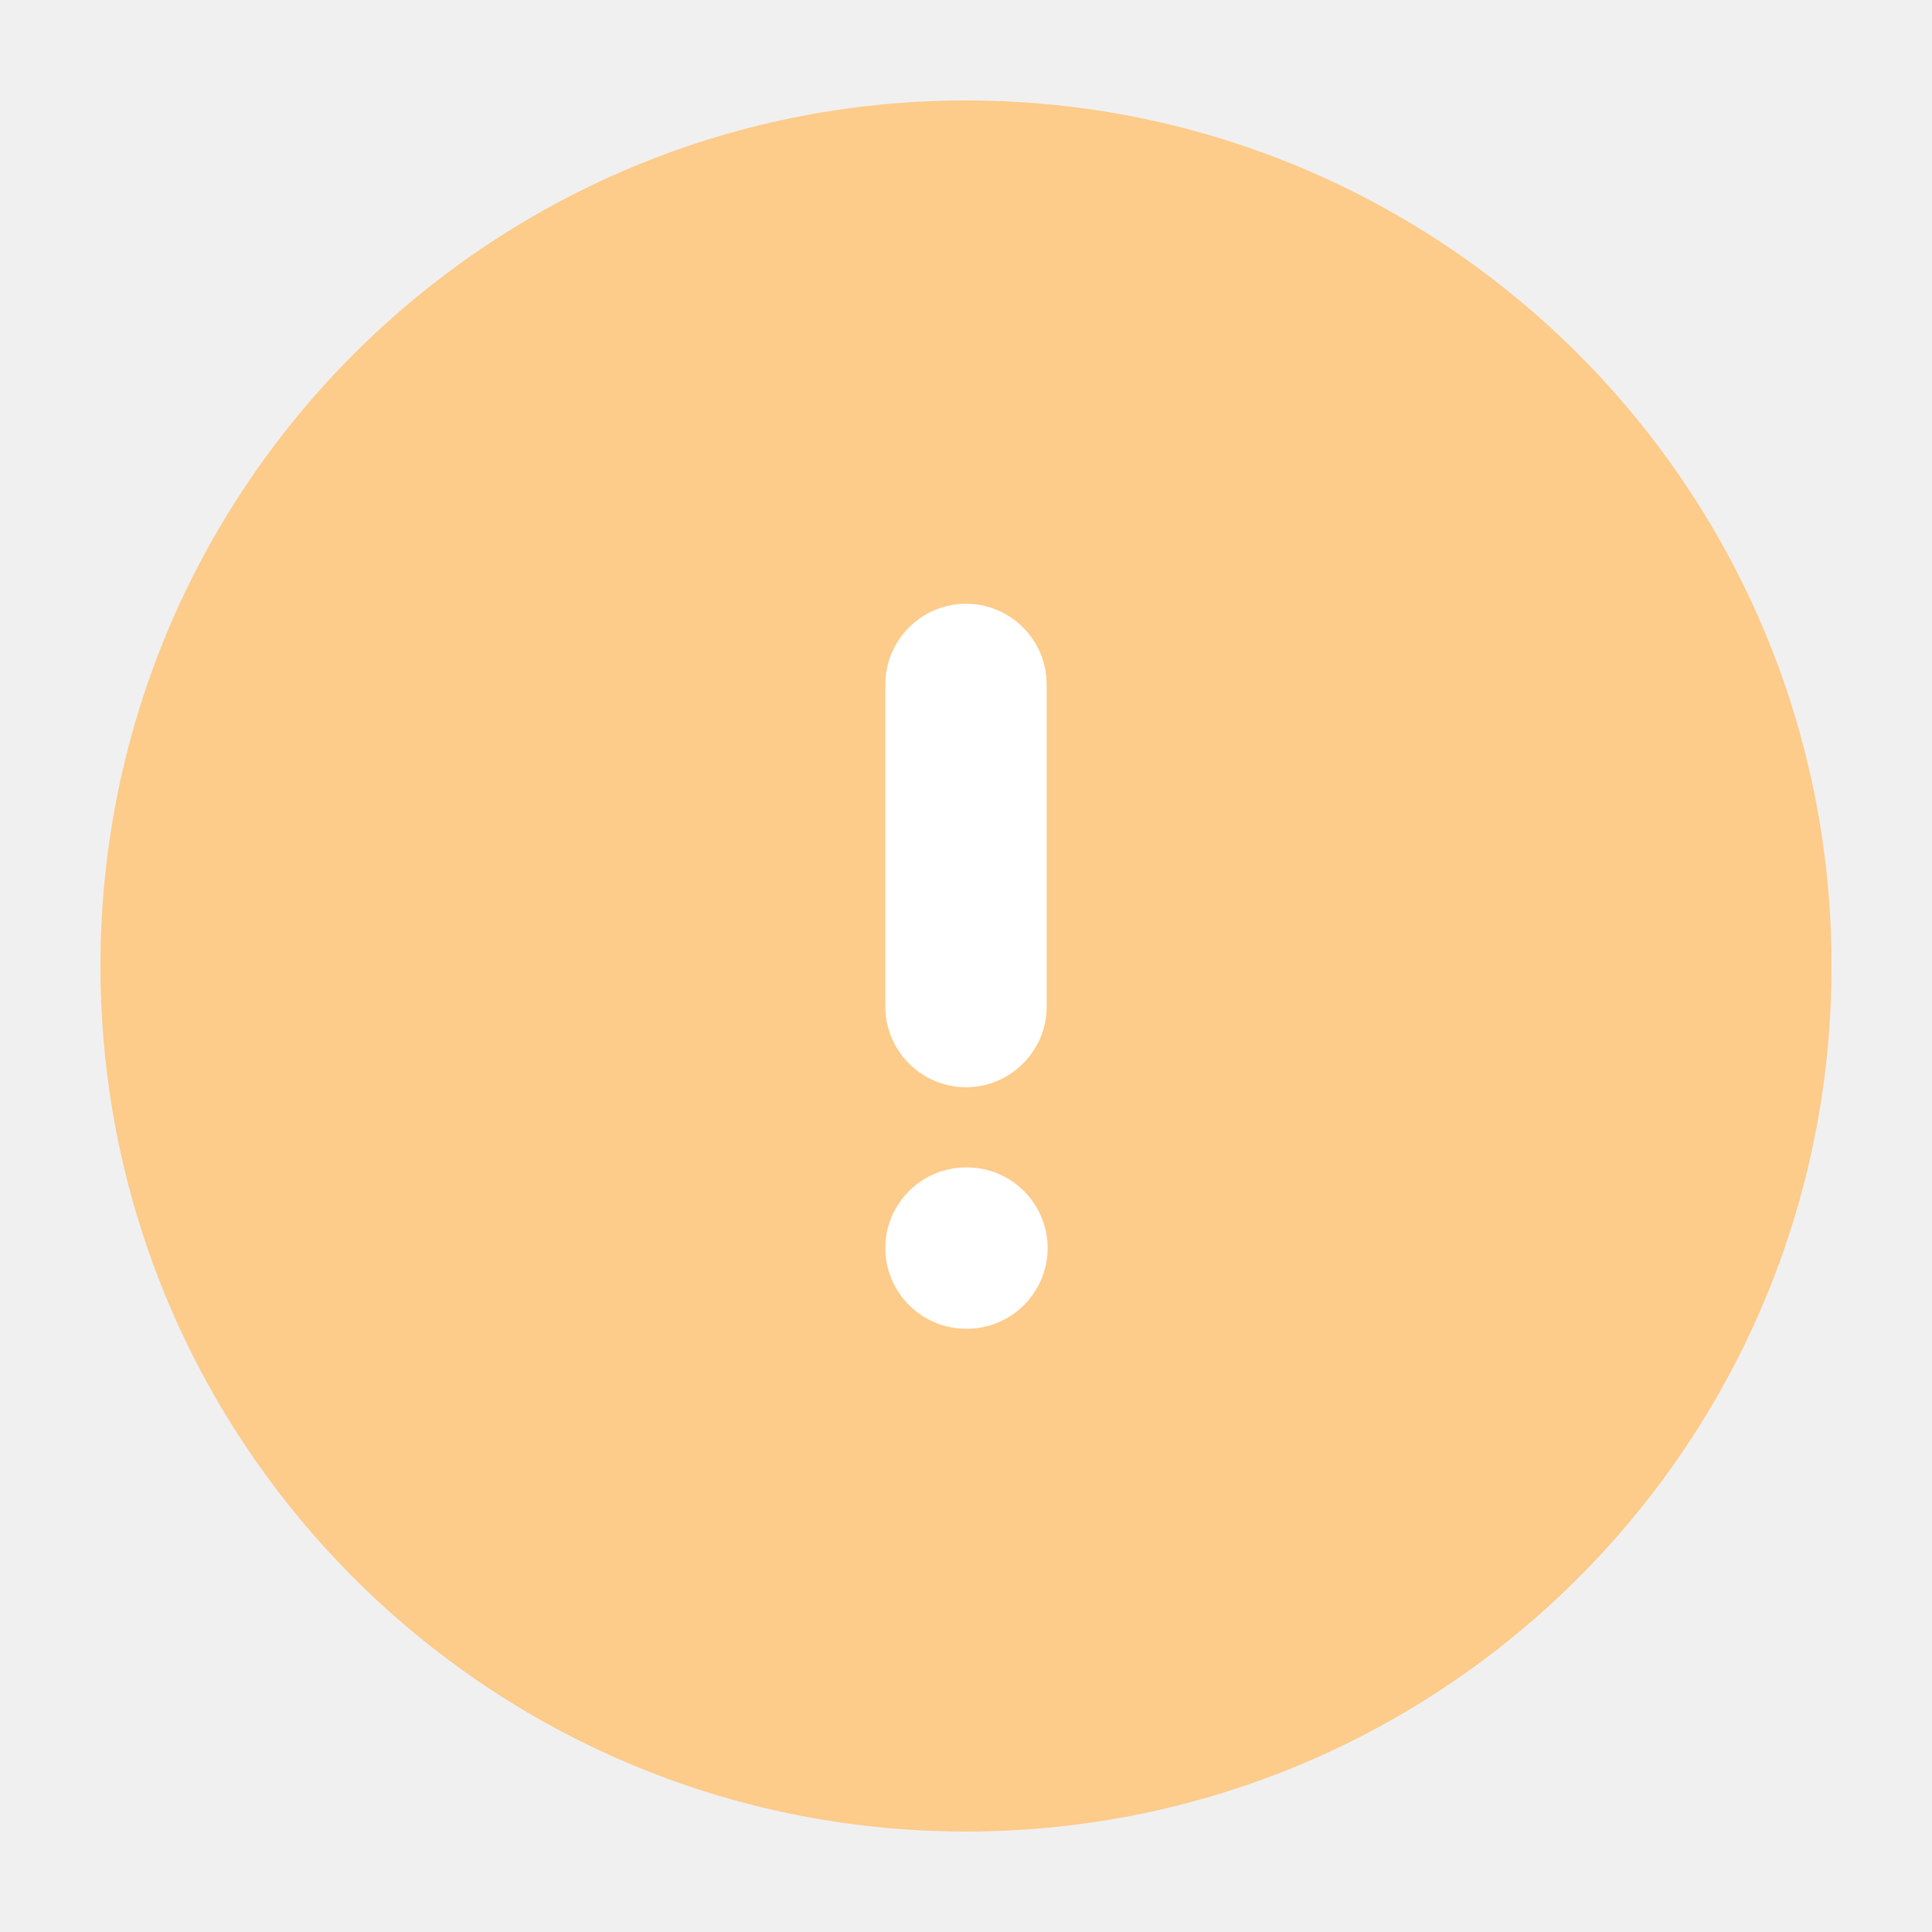
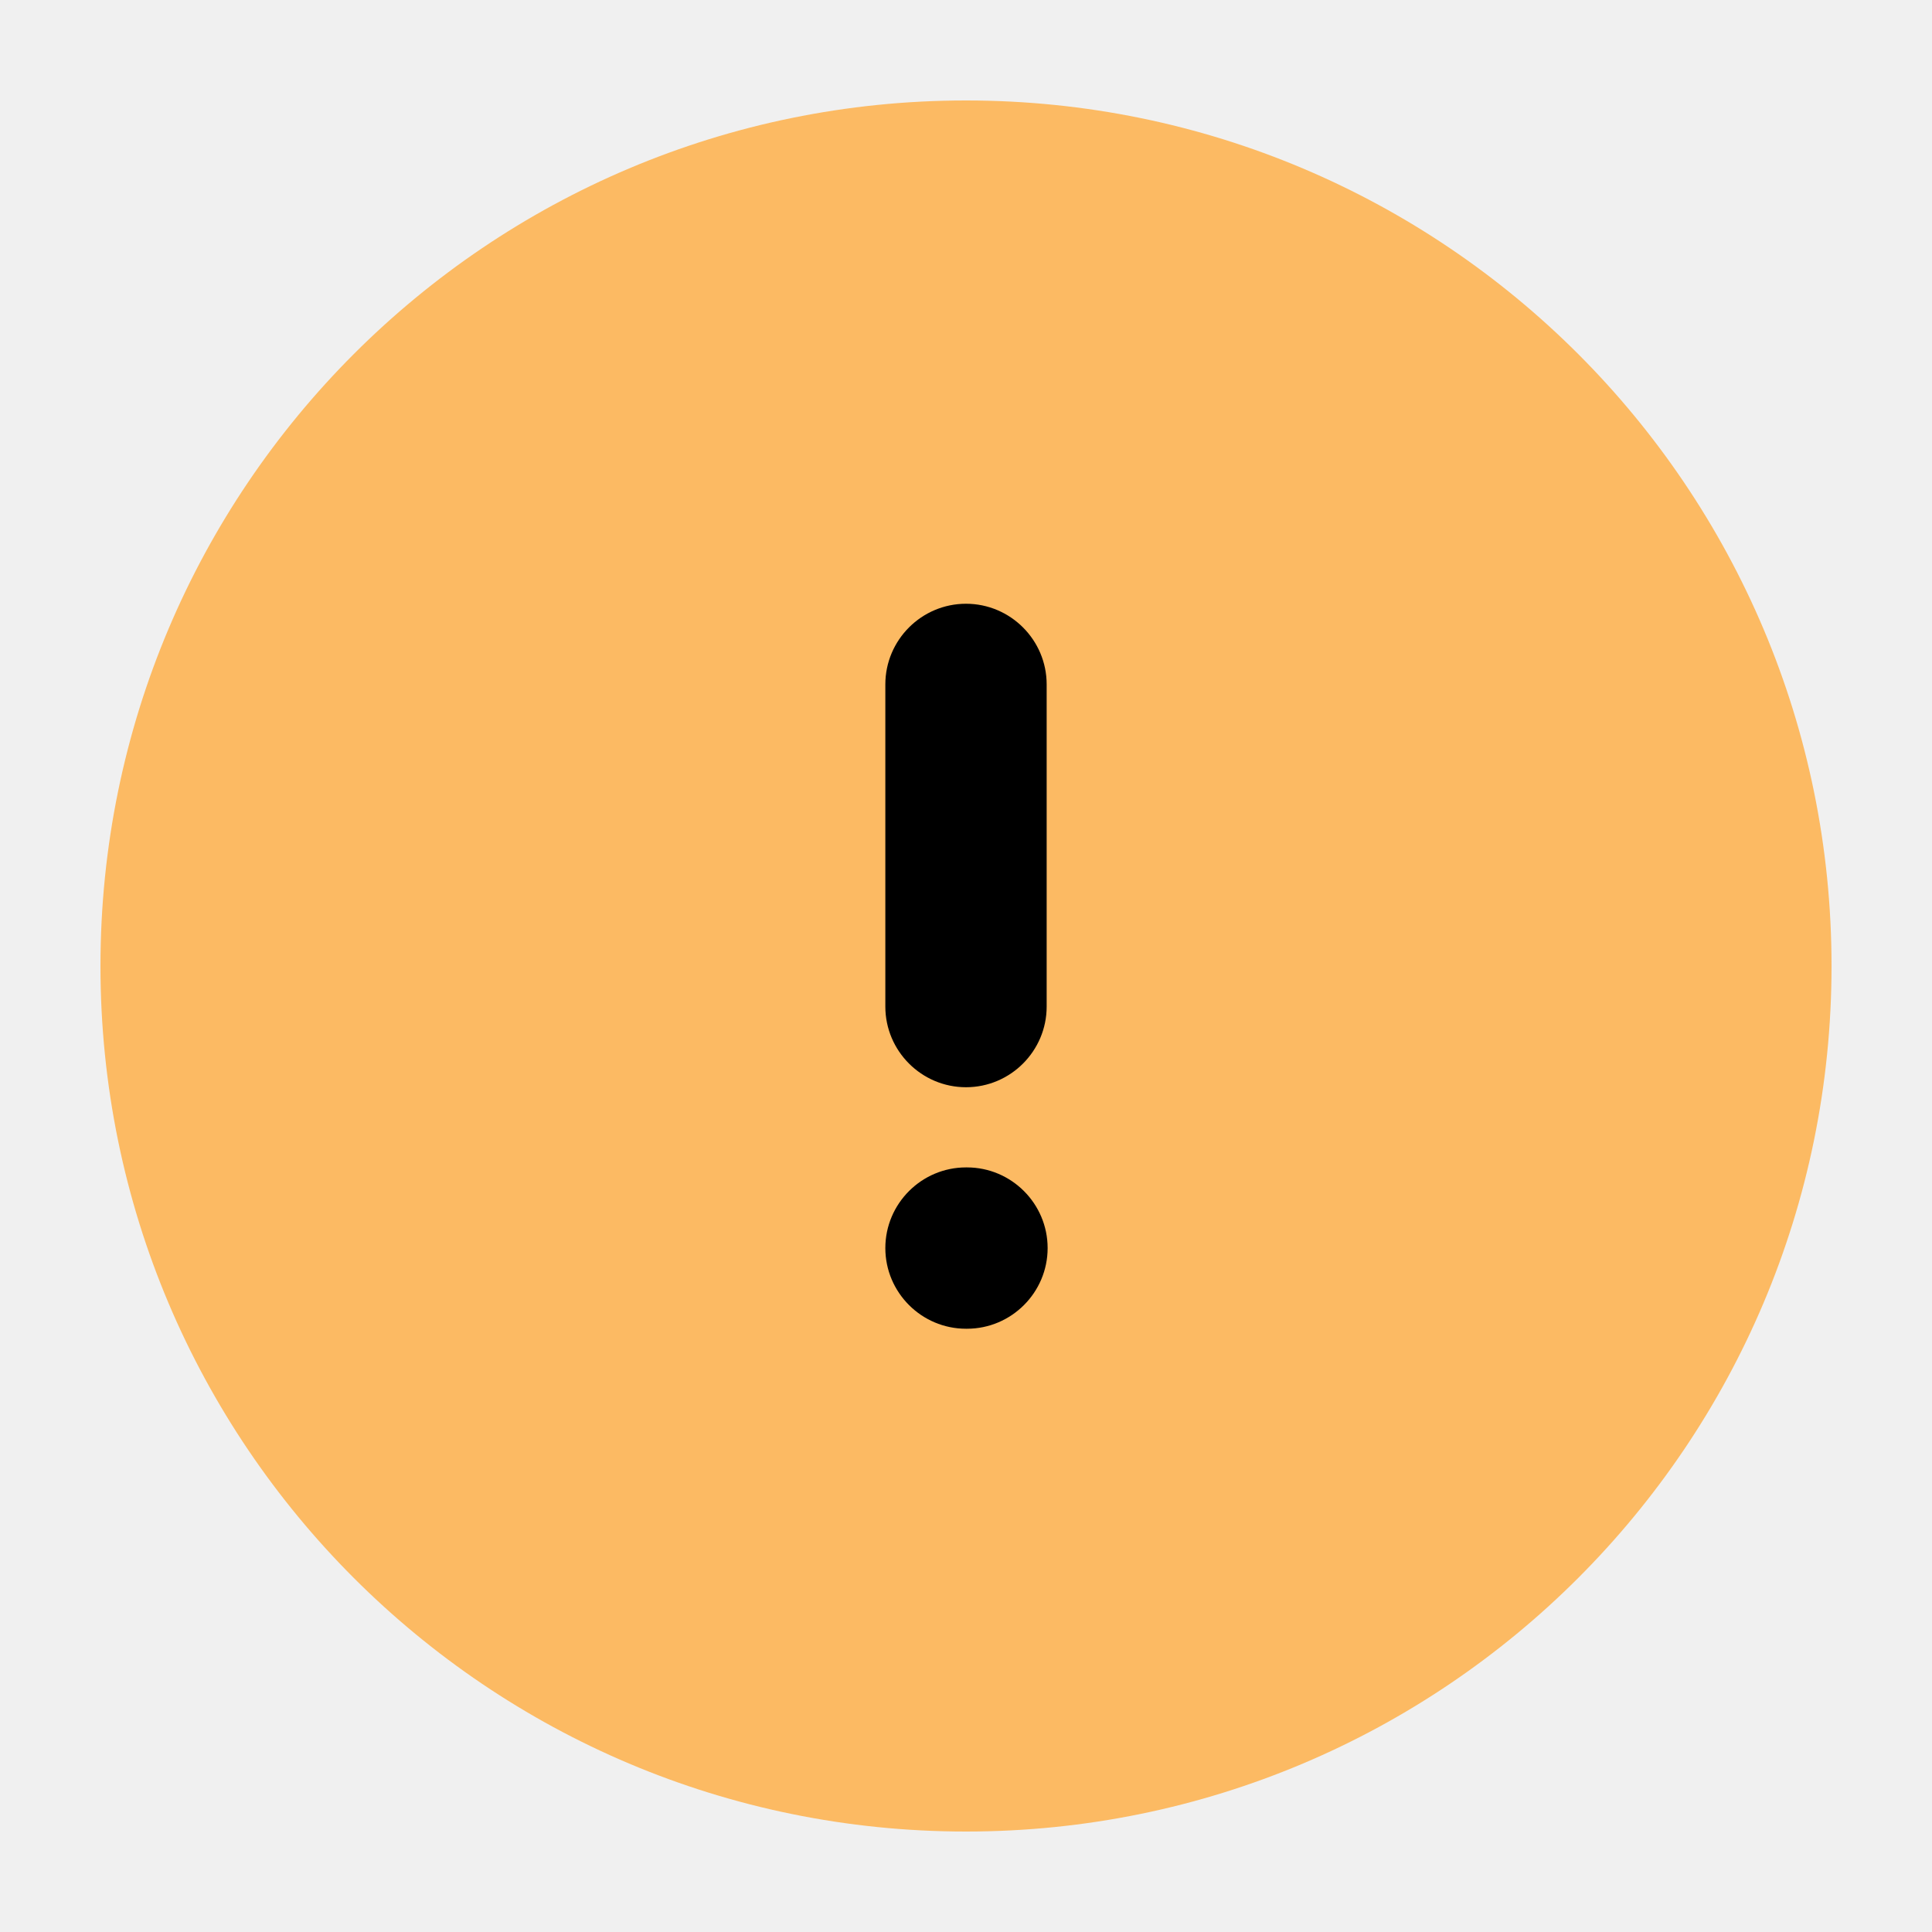
<svg xmlns="http://www.w3.org/2000/svg" width="40" height="40" viewBox="0 0 40 40" fill="none">
-   <rect x="10" y="10" width="20" height="20" fill="white" />
-   <path fill-rule="evenodd" clip-rule="evenodd" d="M2.08 20C2.08 10.1 10.1 2.08 20 2.08C29.9 2.08 37.92 10.1 37.92 20C37.92 29.9 29.9 37.92 20 37.92C10.1 37.92 2.08 29.9 2.08 20ZM20 12.5C20.92 12.5 21.67 13.25 21.67 14.17V20.84C21.67 21.76 20.92 22.51 20 22.51C19.08 22.51 18.33 21.76 18.33 20.84V14.17C18.33 13.25 19.08 12.5 20 12.5ZM20 24.17C19.08 24.17 18.33 24.92 18.33 25.84C18.33 26.76 19.08 27.51 20 27.51H20.02C20.94 27.51 21.69 26.76 21.69 25.84C21.69 24.92 20.94 24.17 20.02 24.17H20Z" fill="#FDCB8A" />
+   <rect x="10" y="10" width="20" height="20" fill="black" />
+   <path fill-rule="evenodd" clip-rule="evenodd" d="M2.08 20C2.08 10.1 10.1 2.08 20 2.08C29.9 2.08 37.92 10.1 37.92 20C37.92 29.9 29.9 37.92 20 37.92C10.1 37.92 2.08 29.9 2.08 20ZM20 12.5C20.92 12.5 21.67 13.25 21.67 14.17V20.84C21.67 21.76 20.92 22.51 20 22.51C19.08 22.51 18.33 21.76 18.33 20.84V14.17C18.33 13.25 19.08 12.5 20 12.5ZM20 24.17C19.08 24.17 18.33 24.92 18.33 25.84C18.33 26.76 19.08 27.51 20 27.51H20.02C20.94 27.51 21.69 26.76 21.69 25.84C21.69 24.92 20.94 24.17 20.02 24.17H20Z" fill="#FCBA63" />
</svg>
